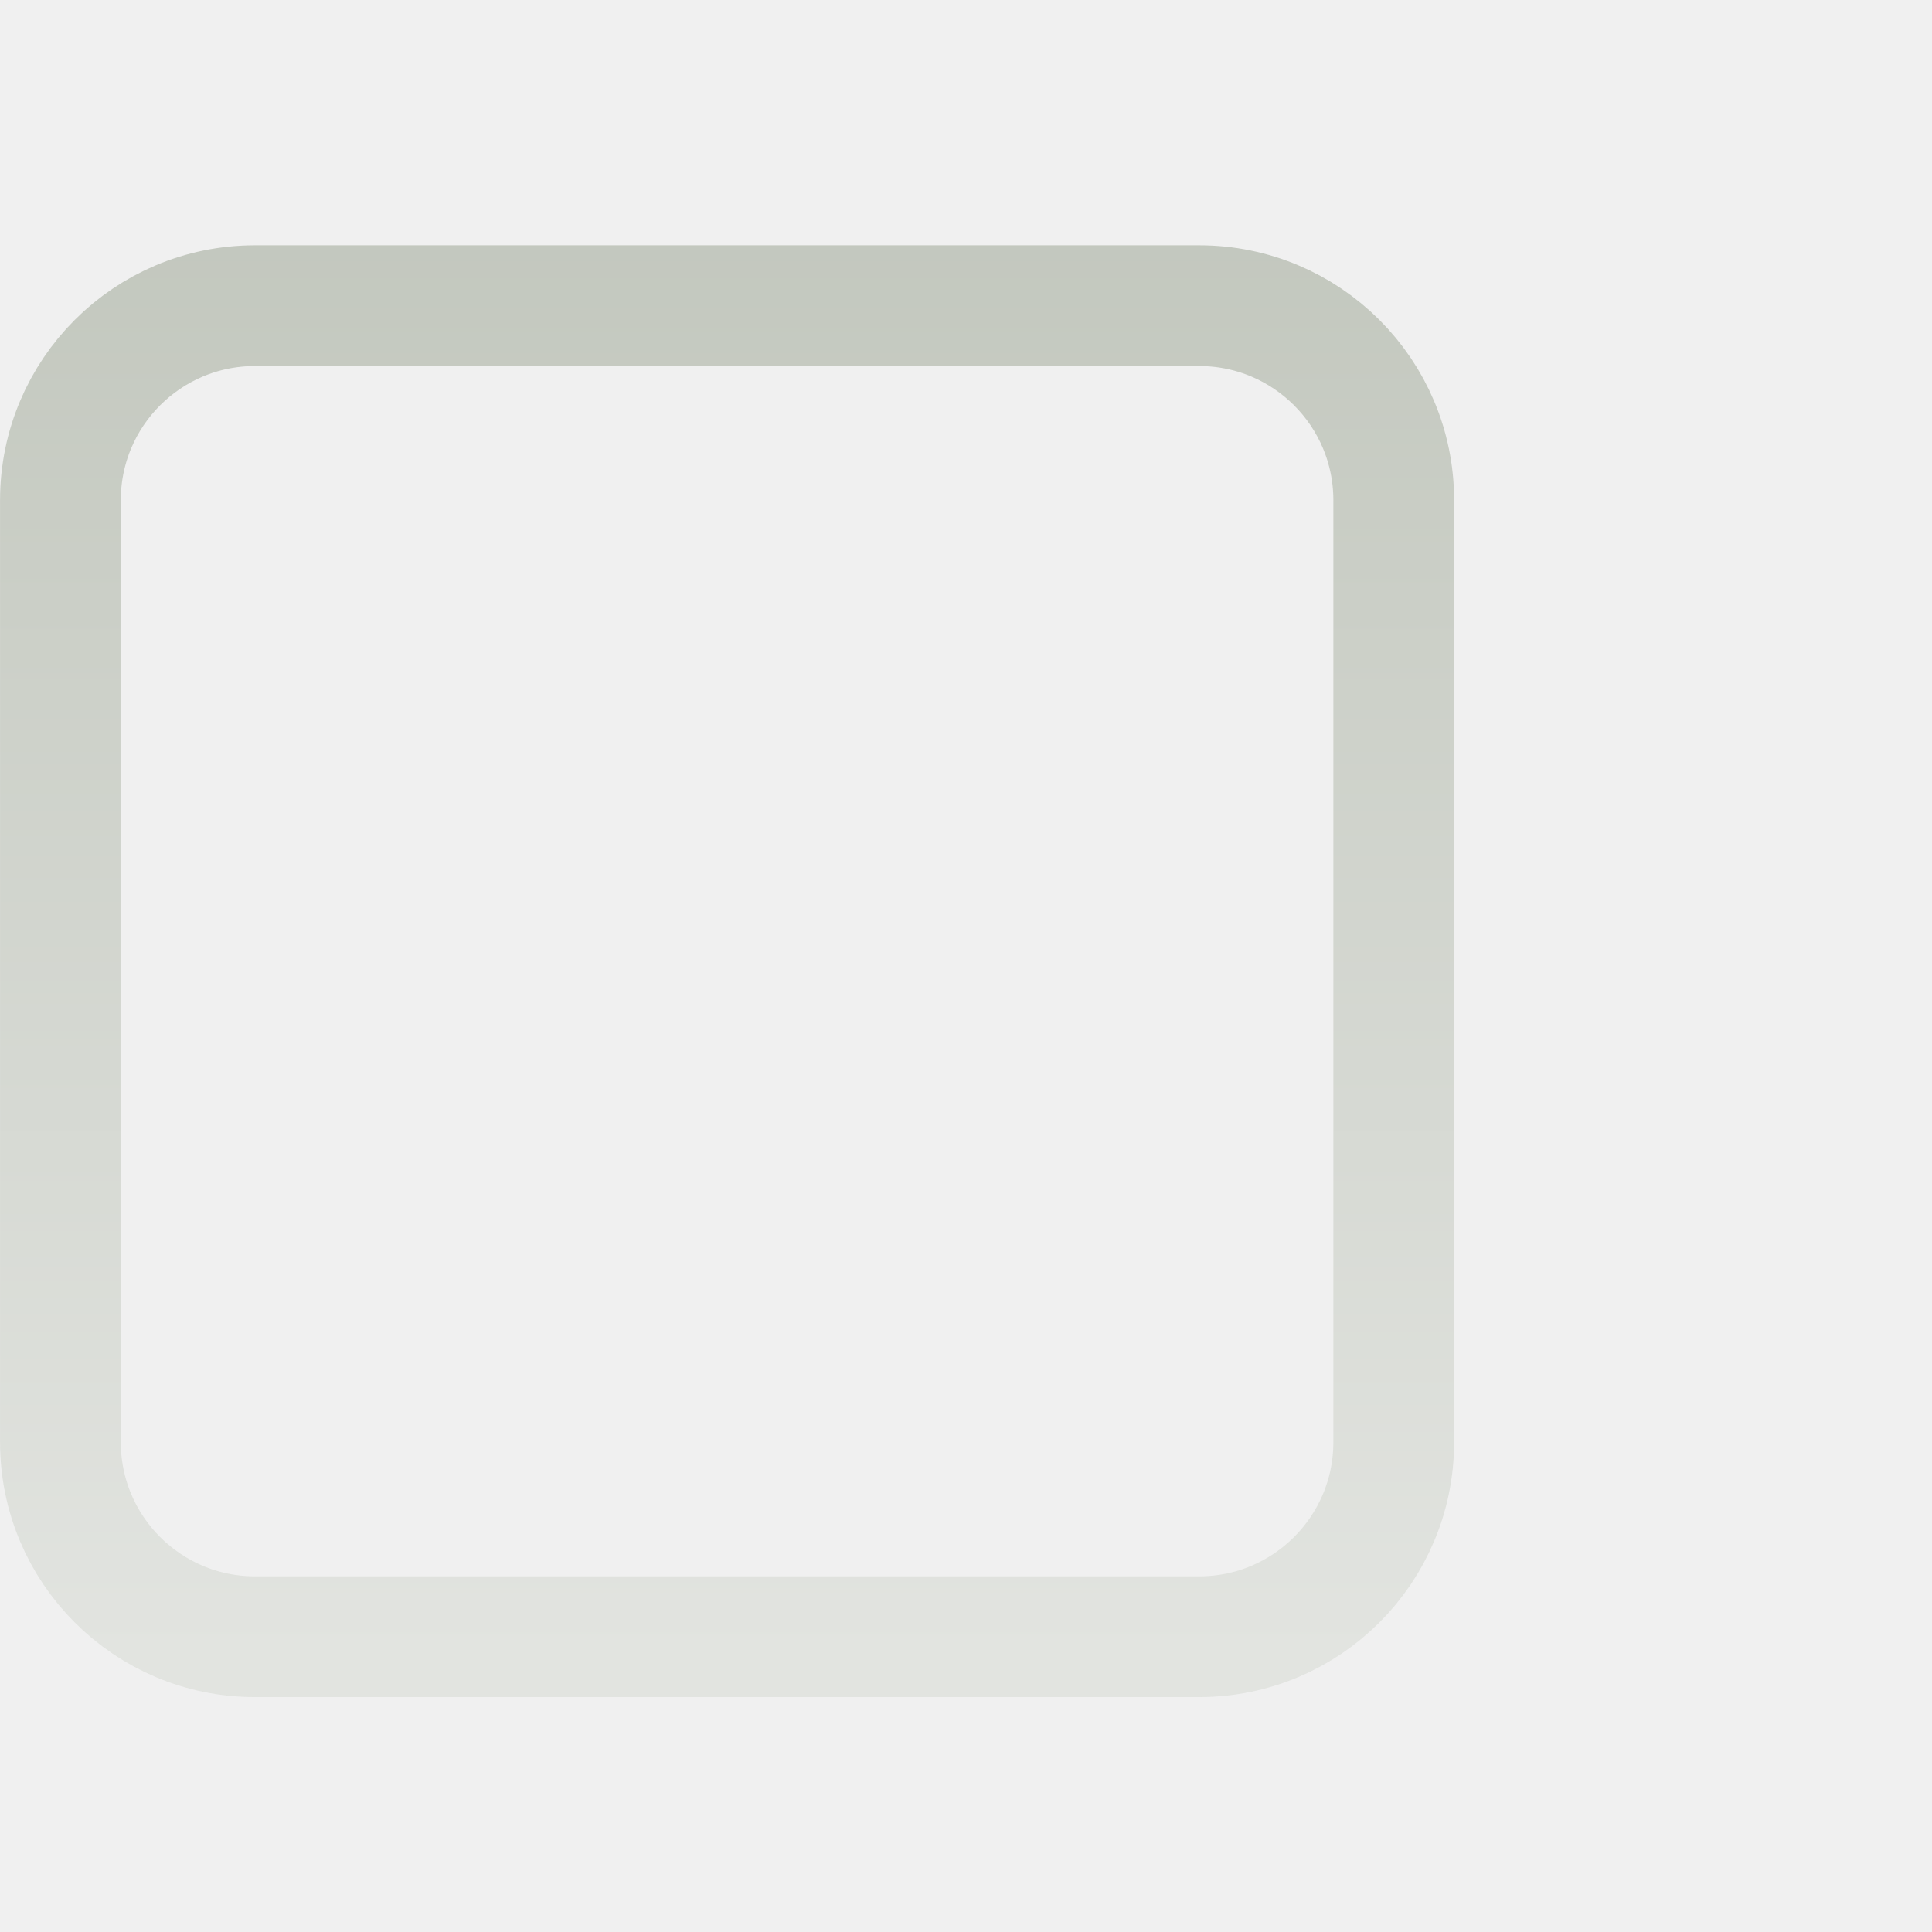
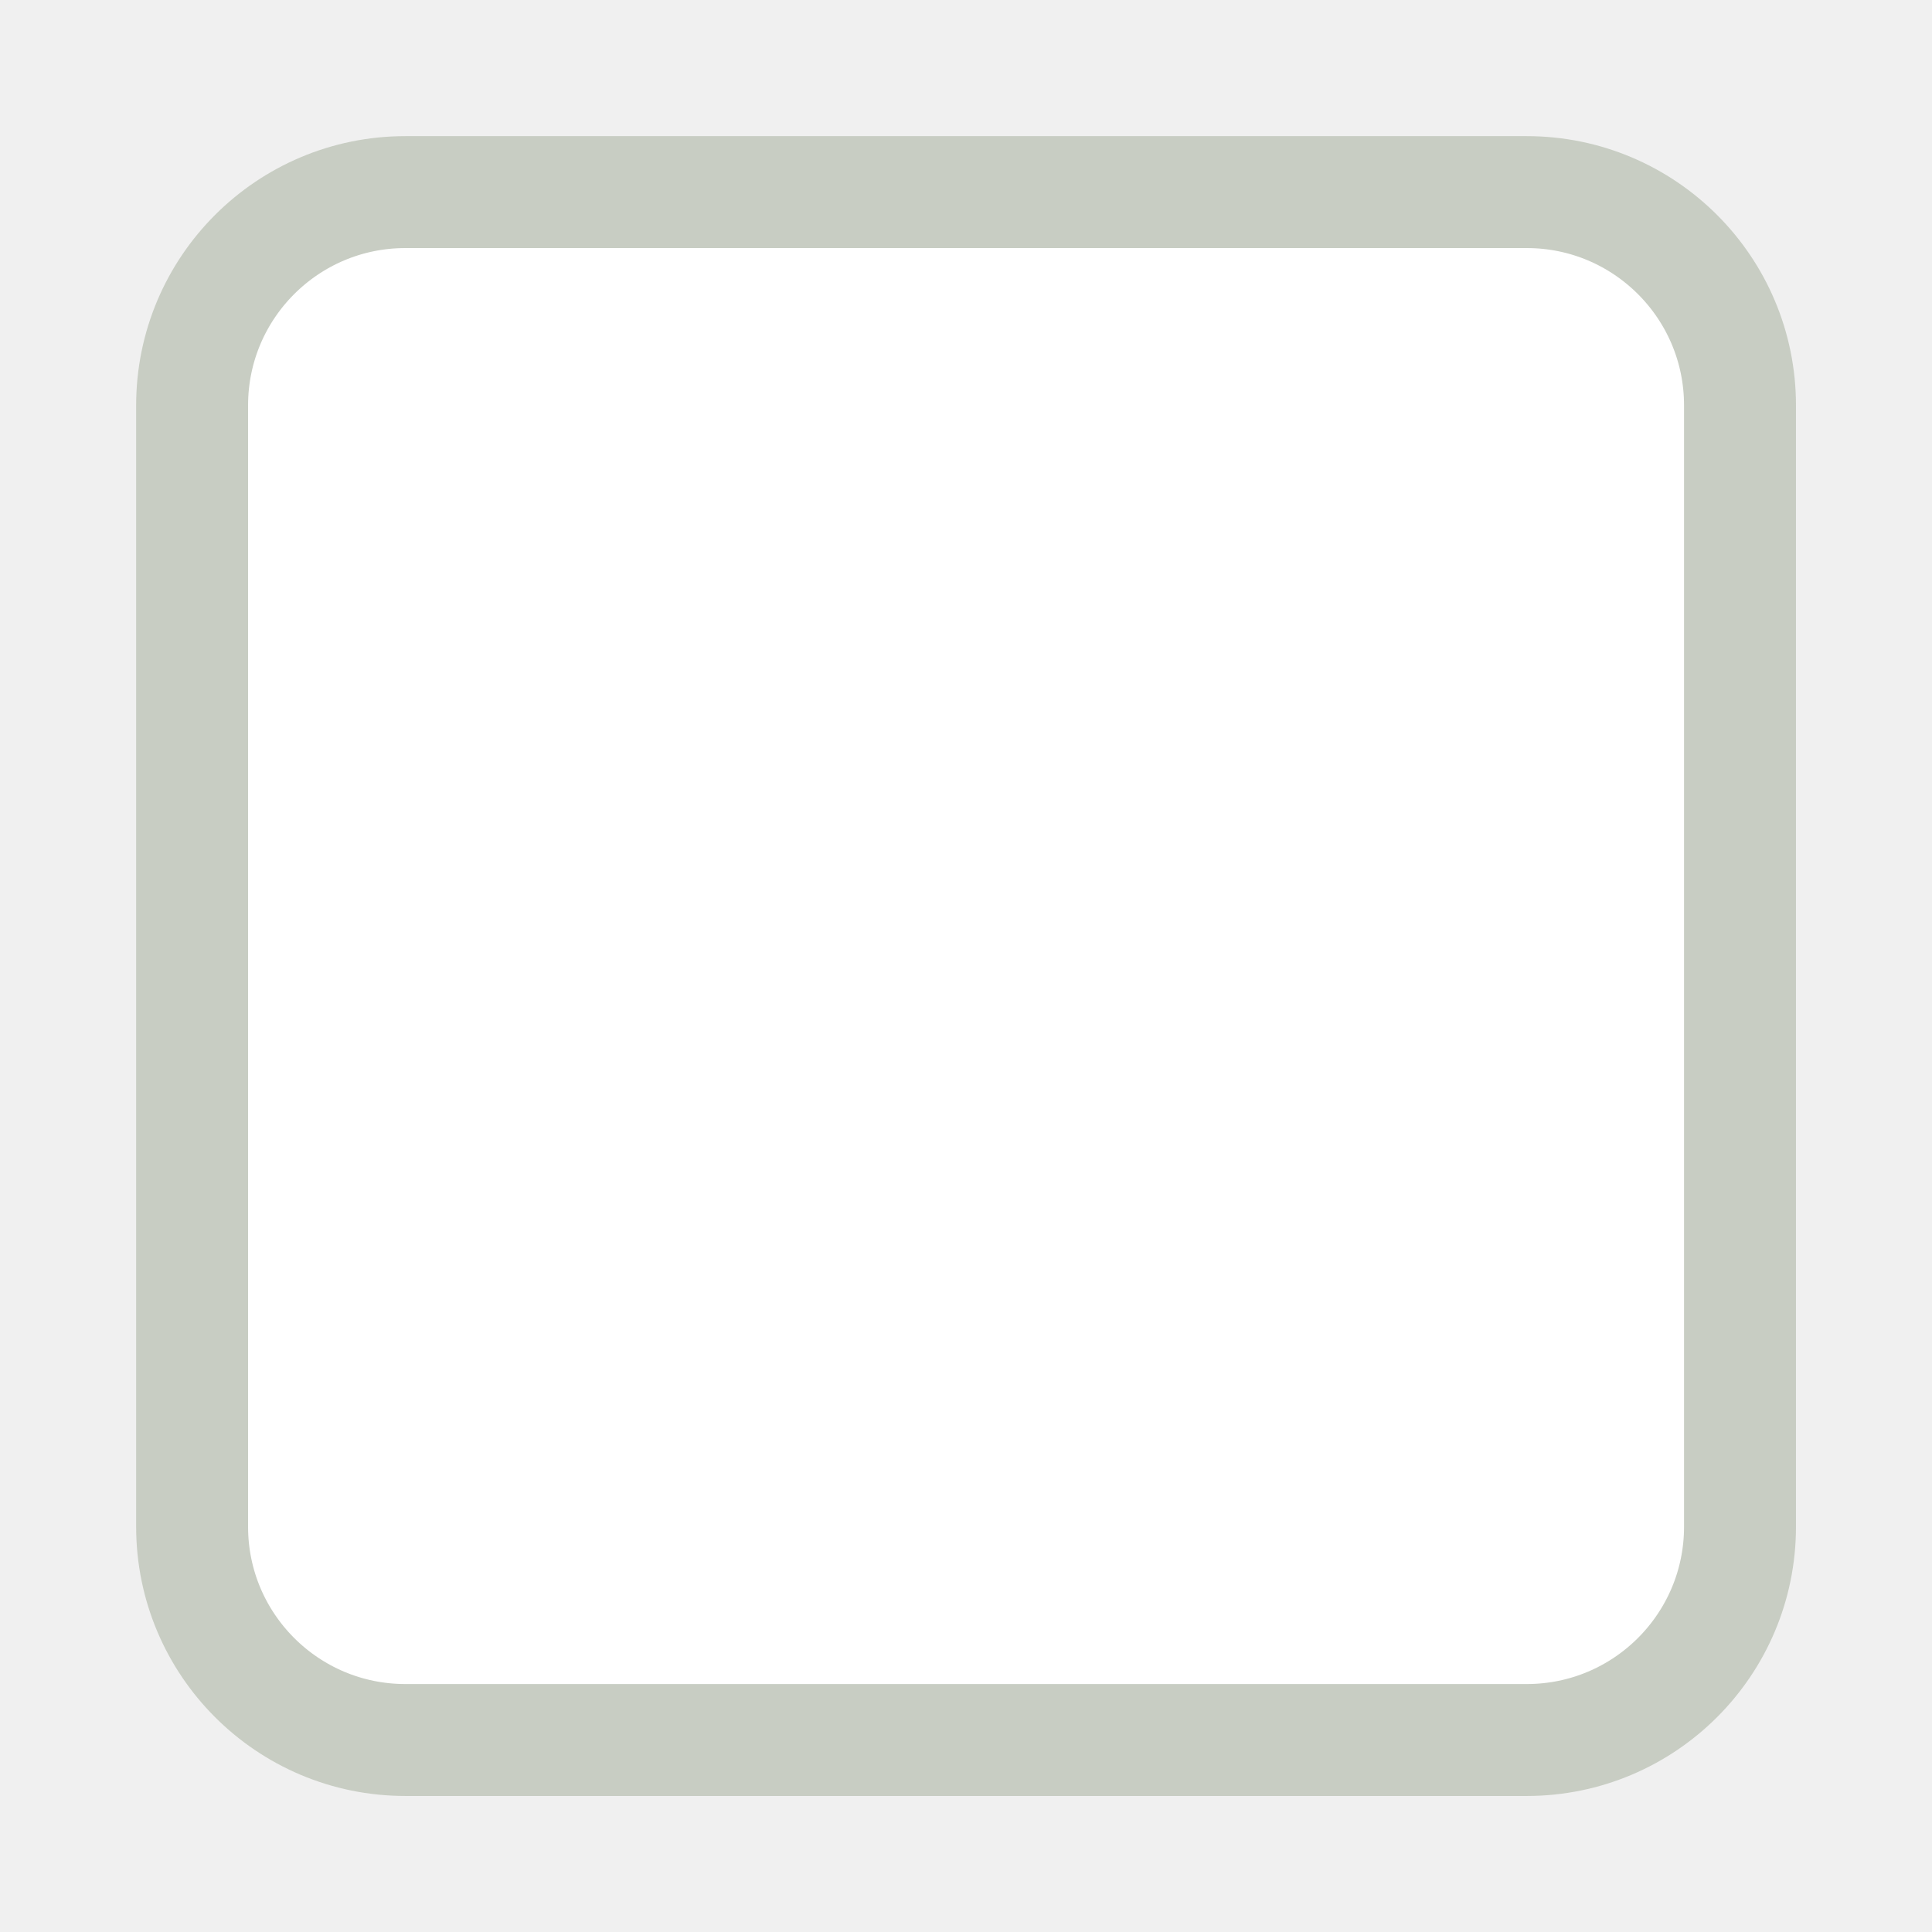
<svg xmlns="http://www.w3.org/2000/svg" xmlns:xlink="http://www.w3.org/1999/xlink" width="16" height="16" id="svg814" version="1.1">
  <defs id="defs816">
    <linearGradient xlink:href="#linearGradient10354-2" id="linearGradient8378" gradientUnits="userSpaceOnUse" gradientTransform="translate(-1609.993,-78.95843)" x1="1205.575" y1="-186.453" x2="1205.575" y2="-202.346" />
    <linearGradient id="linearGradient10354-2">
      <stop id="stop10356-2" offset="0" style="stop-color:#bcbfb8;stop-opacity:1" />
      <stop id="stop10358-2" offset="1" style="stop-color:#ffffff;stop-opacity:1" />
    </linearGradient>
    <linearGradient xlink:href="#linearGradient10332-5" id="linearGradient8380" gradientUnits="userSpaceOnUse" gradientTransform="matrix(0.8494121,0,0,0.8479429,-623.9841,-483.1639)" x1="260.925" y1="233.777" x2="260.925" y2="248.976" />
    <linearGradient id="linearGradient10332-5">
      <stop style="stop-color:#d3d7cf;stop-opacity:1" offset="0" id="stop10334-5" />
      <stop style="stop-color:#8f9985;stop-opacity:1" offset="1" id="stop10336-29" />
    </linearGradient>
    <linearGradient xlink:href="#linearGradient10332-5-8" id="linearGradient8390" gradientUnits="userSpaceOnUse" gradientTransform="matrix(0.8494121,0,0,0.8479429,-623.9841,-483.1639)" x1="260.925" y1="233.777" x2="260.925" y2="248.976" />
    <linearGradient id="linearGradient10332-5-8">
      <stop style="stop-color:#d3d7cf;stop-opacity:1" offset="0" id="stop10334-5-6" />
      <stop style="stop-color:#8f9985;stop-opacity:1" offset="1" id="stop10336-29-0" />
    </linearGradient>
  </defs>
  <g id="layer1" transform="translate(0,-1036.362)">
-     <g style="opacity:0.5;enable-background:new" id="g16895" transform="translate(410.0074,765.0545)">
-       <rect ry="1.611" rx="1.611" y="-284.862" x="-409.507" height="11.023" width="11.042" id="rect16897" style="color:#000000;fill:none;stroke:url(#linearGradient8390);stroke-width:1;stroke-opacity:1;marker:none;visibility:visible;display:inline;overflow:visible;enable-background:accumulate" transform="scale(1,-1)" />
-     </g>
+     <rect style="fill:#ffffff;fill-opacity:1;stroke:#c8cdc3;stroke-width:0.927;stroke-opacity:1" id="rect3004" width="12.819" height="12.819" x="1.591" y="1037.953" ry="1.766" />
  </g>
</svg>
